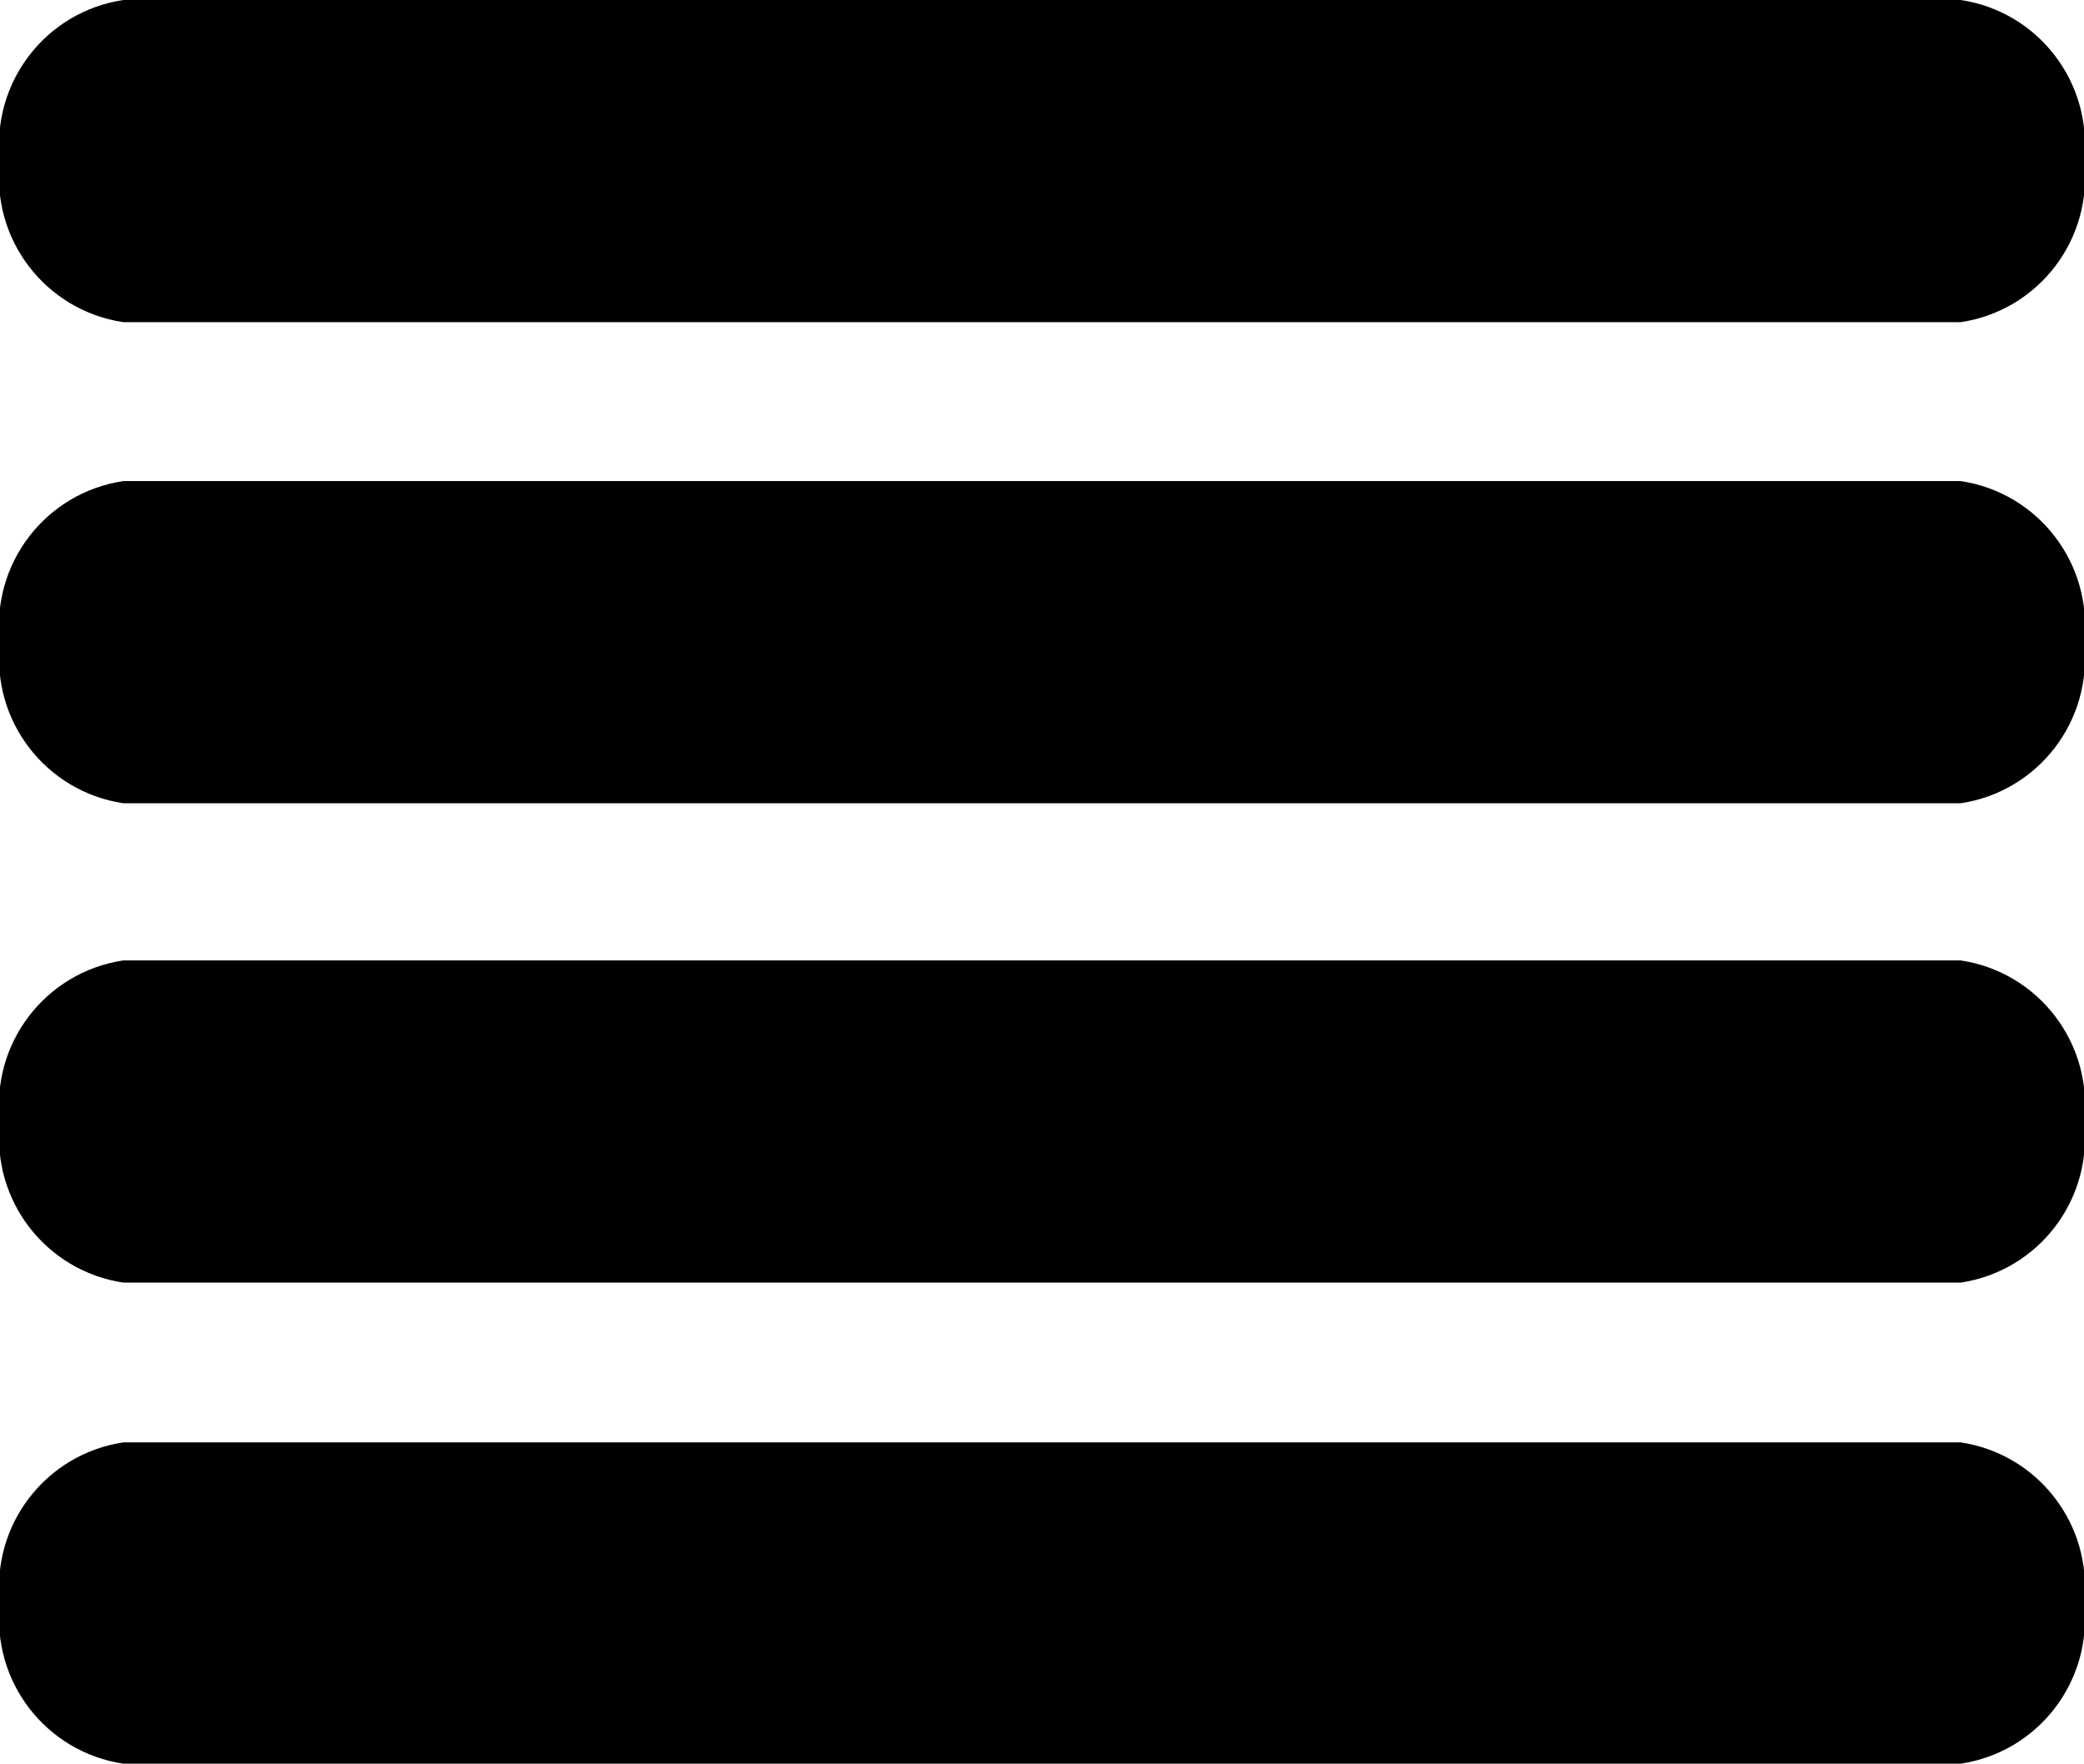
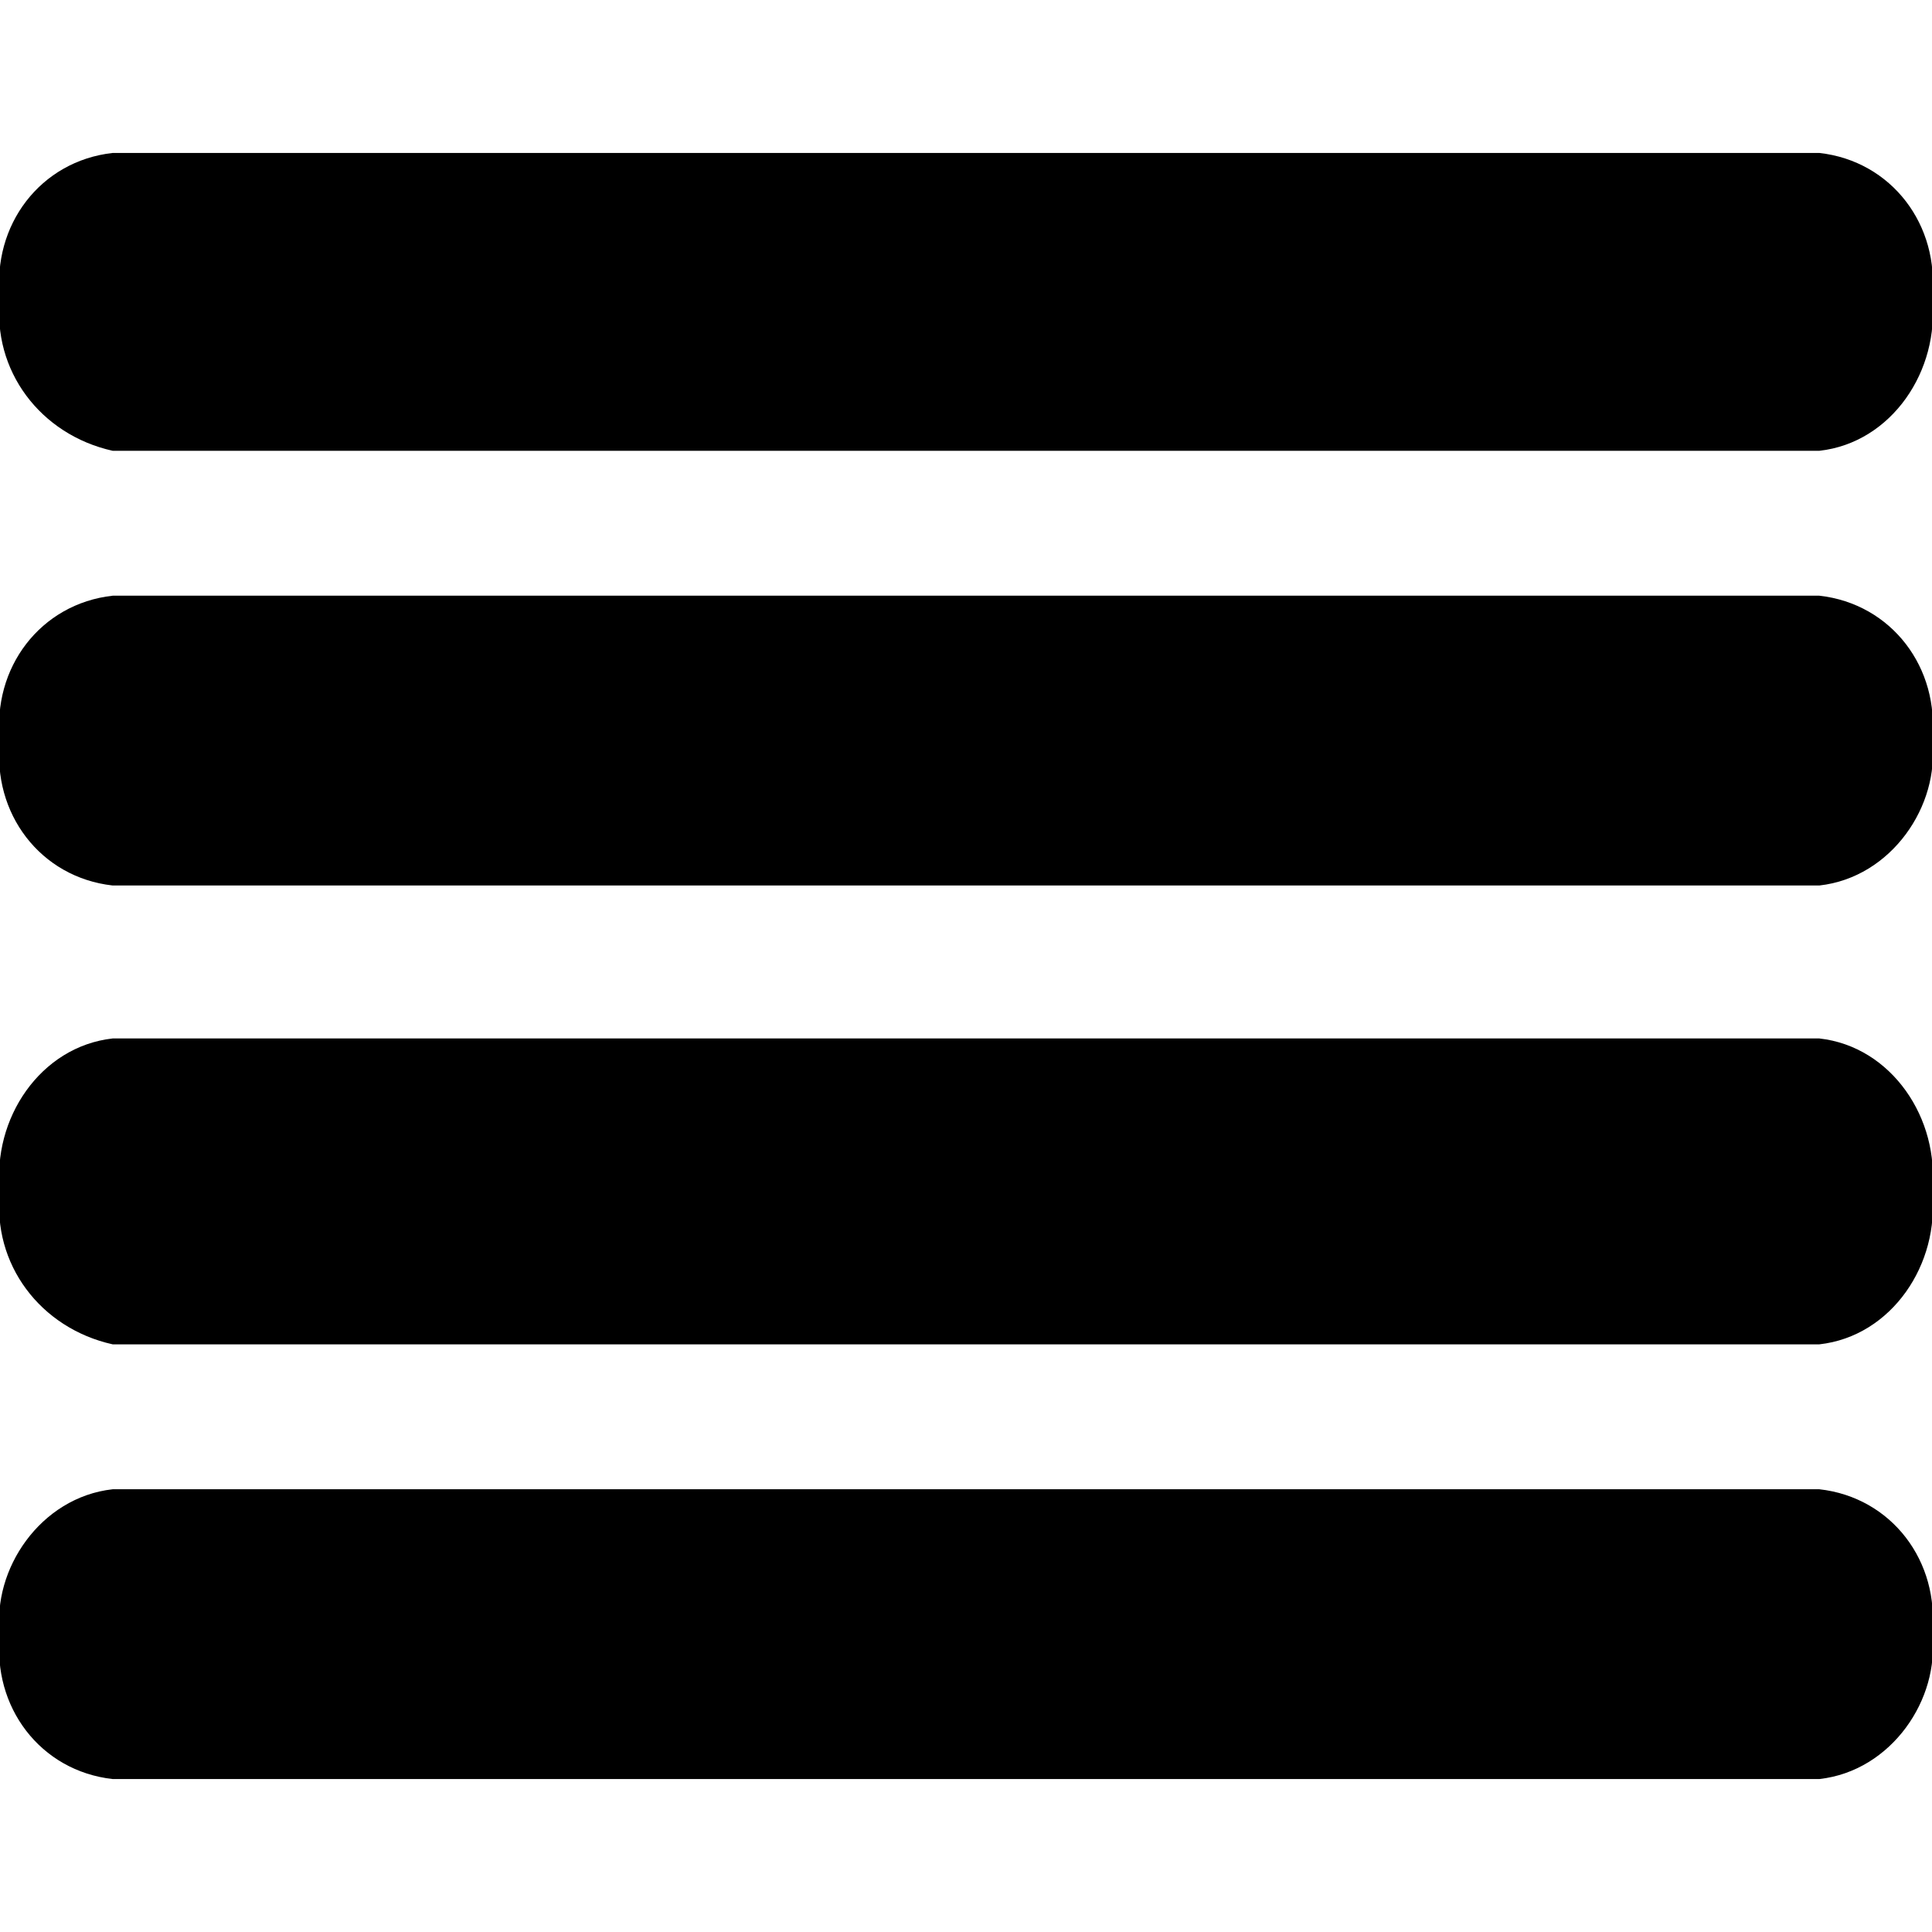
- <svg xmlns="http://www.w3.org/2000/svg" viewBox="0 0 24 20.31">
-   <g id="Layer_2" data-name="Layer 2">
-     <g id="Filled_Icons" data-name="Filled Icons">
-       <path d="M1.42,3.71H22.58A1.68,1.68,0,0,0,24,1.85,1.68,1.68,0,0,0,22.58,0H1.42A1.68,1.68,0,0,0,0,1.85,1.68,1.68,0,0,0,1.42,3.71Z" />
-       <path d="M22.58,5.54H1.42A1.68,1.68,0,0,0,0,7.4,1.68,1.68,0,0,0,1.42,9.25H22.58A1.68,1.68,0,0,0,24,7.4,1.68,1.68,0,0,0,22.58,5.54Z" />
-       <path d="M22.58,11.06H1.42A1.68,1.68,0,0,0,0,12.92a1.68,1.68,0,0,0,1.42,1.85H22.58A1.68,1.68,0,0,0,24,12.92,1.68,1.68,0,0,0,22.58,11.06Z" />
-       <path d="M22.58,16.61H1.42A1.68,1.68,0,0,0,0,18.46a1.68,1.68,0,0,0,1.42,1.85H22.58A1.68,1.68,0,0,0,24,18.46,1.68,1.68,0,0,0,22.58,16.61Z" />
+ <svg xmlns="http://www.w3.org/2000/svg" version="1.1" id="Layer_1" x="0px" y="0px" viewBox="0 0 24 24" style="enable-background:new 0 0 24 24;" xml:space="preserve">
+   <g id="Layer_2">
+     <g id="Filled_Icons">
+       <path d="M1.4,5.6h21.2c0.9-0.1,1.5-1,1.4-1.9c0.1-0.9-0.5-1.7-1.4-1.8H1.4C0.5,2-0.1,2.8,0,3.7C-0.1,4.6,0.5,5.4,1.4,5.6z" />
+       <path d="M22.6,7.4H1.4C0.5,7.5-0.1,8.3,0,9.2c-0.1,0.9,0.5,1.7,1.4,1.8h21.2c0.9-0.1,1.5-1,1.4-1.8C24.1,8.3,23.5,7.5,22.6,7.4z" />
+       <path d="M22.6,12.9H1.4c-0.9,0.1-1.5,1-1.4,1.9c-0.1,0.9,0.5,1.7,1.4,1.9h21.2c0.9-0.1,1.5-1,1.4-1.9C24.1,13.9,23.5,13,22.6,12.9    z" />
+       <path d="M22.6,18.5H1.4c-0.9,0.1-1.5,1-1.4,1.8c-0.1,0.9,0.5,1.7,1.4,1.8h21.2c0.9-0.1,1.5-1,1.4-1.8    C24.1,19.4,23.5,18.6,22.6,18.5z" />
    </g>
  </g>
</svg>
